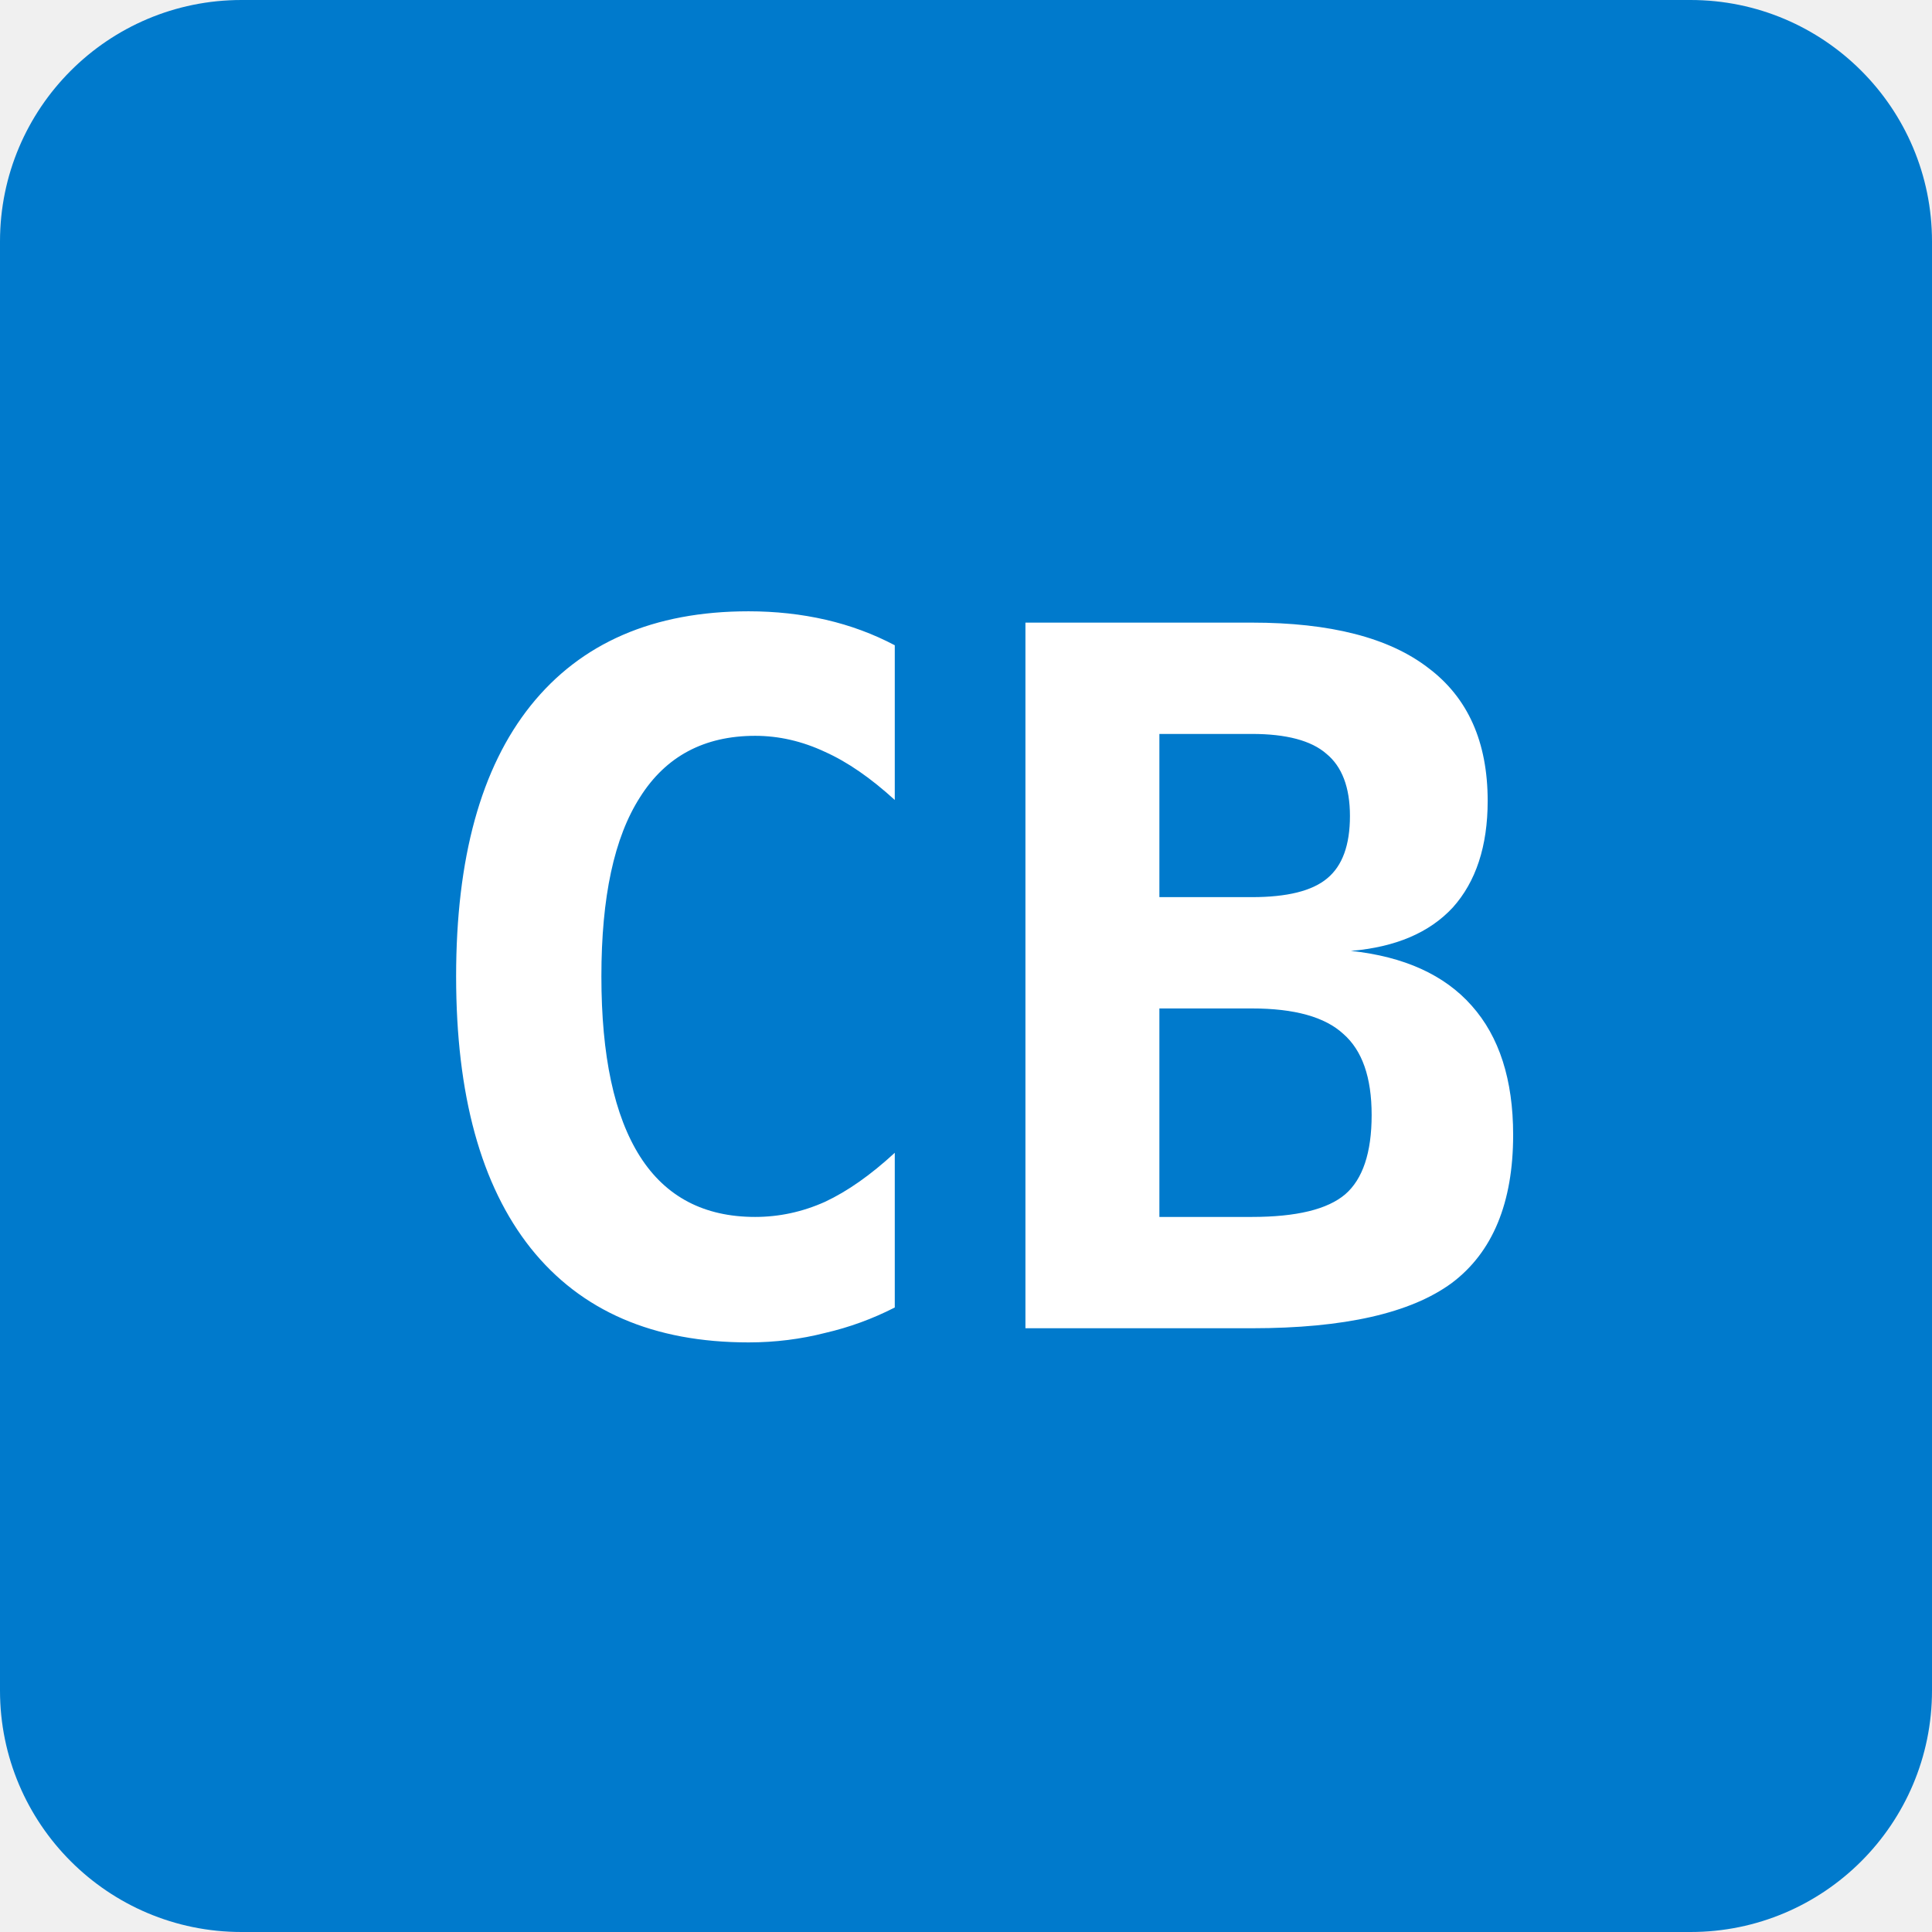
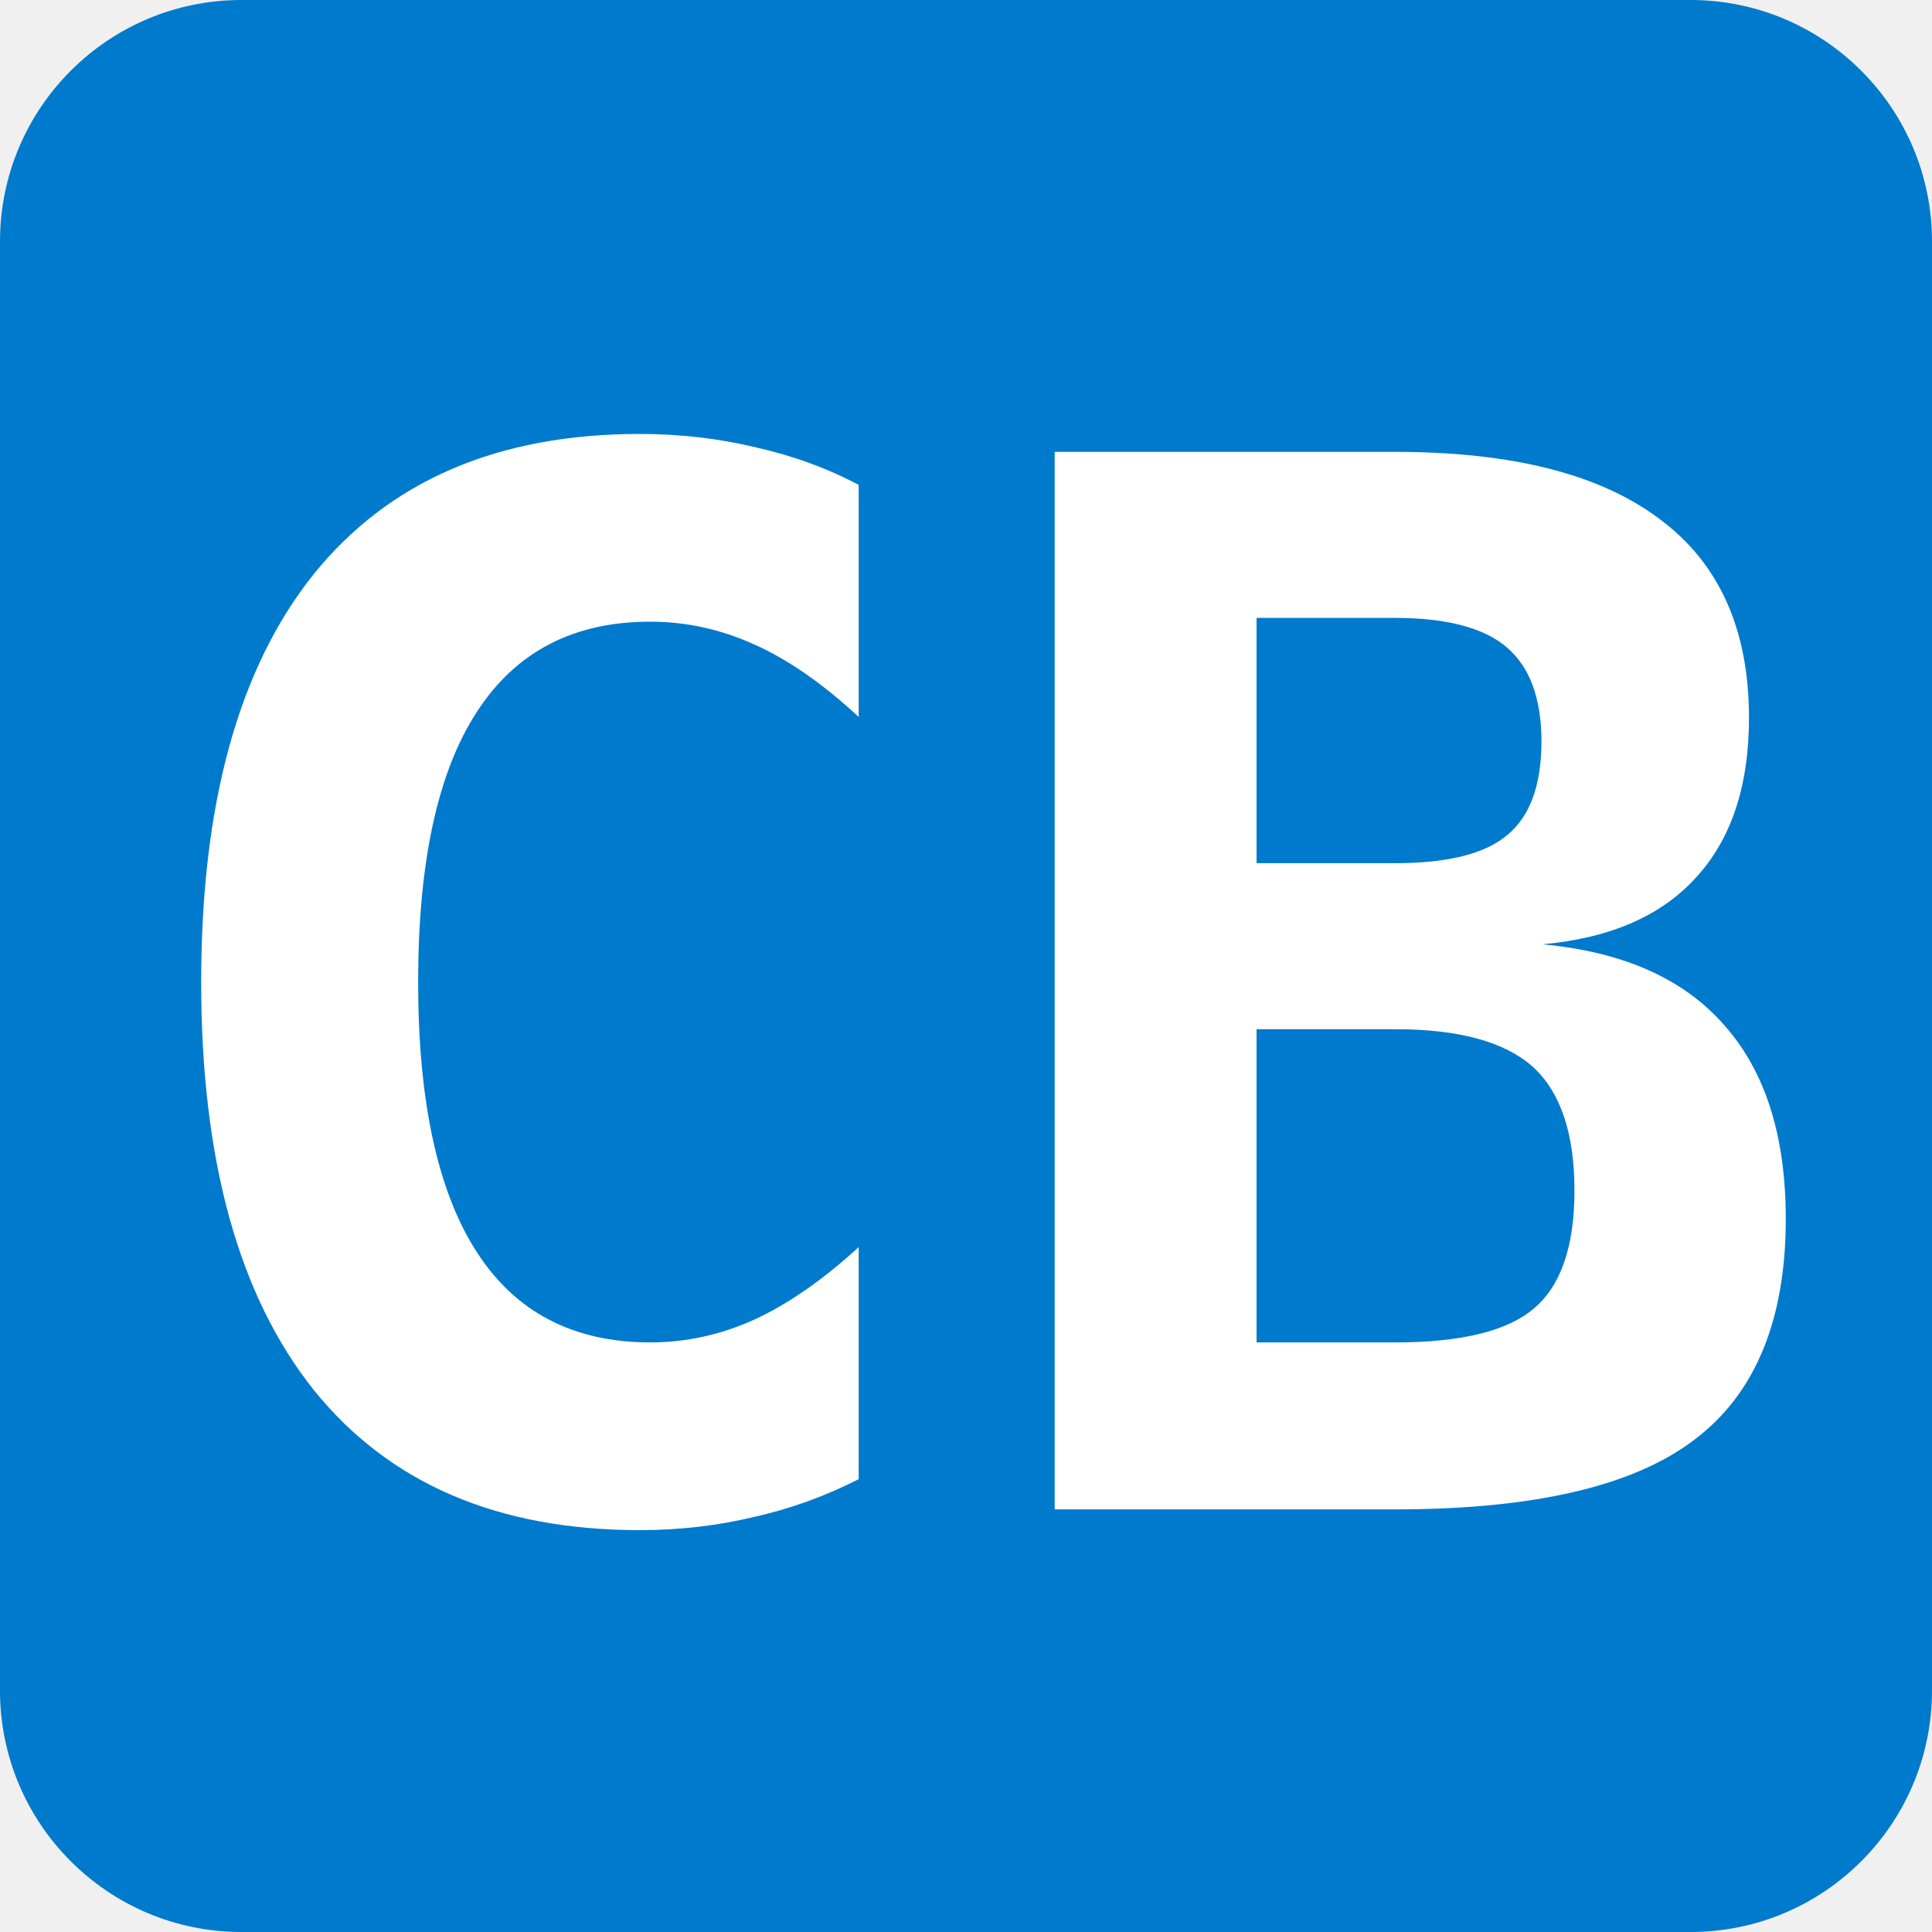
<svg xmlns="http://www.w3.org/2000/svg" viewBox="0 0 32 32">
  <rect width="32" height="32" rx="4" fill="#007acc" />
-   <text x="16" y="22" font-family="Consolas, monospace" font-size="16" font-weight="700" fill="white" text-anchor="middle">CB</text>
+   <text x="16" y="25" font-family="Consolas, monospace" font-size="24" font-weight="700" fill="white" text-anchor="middle">CB</text>
</svg>
